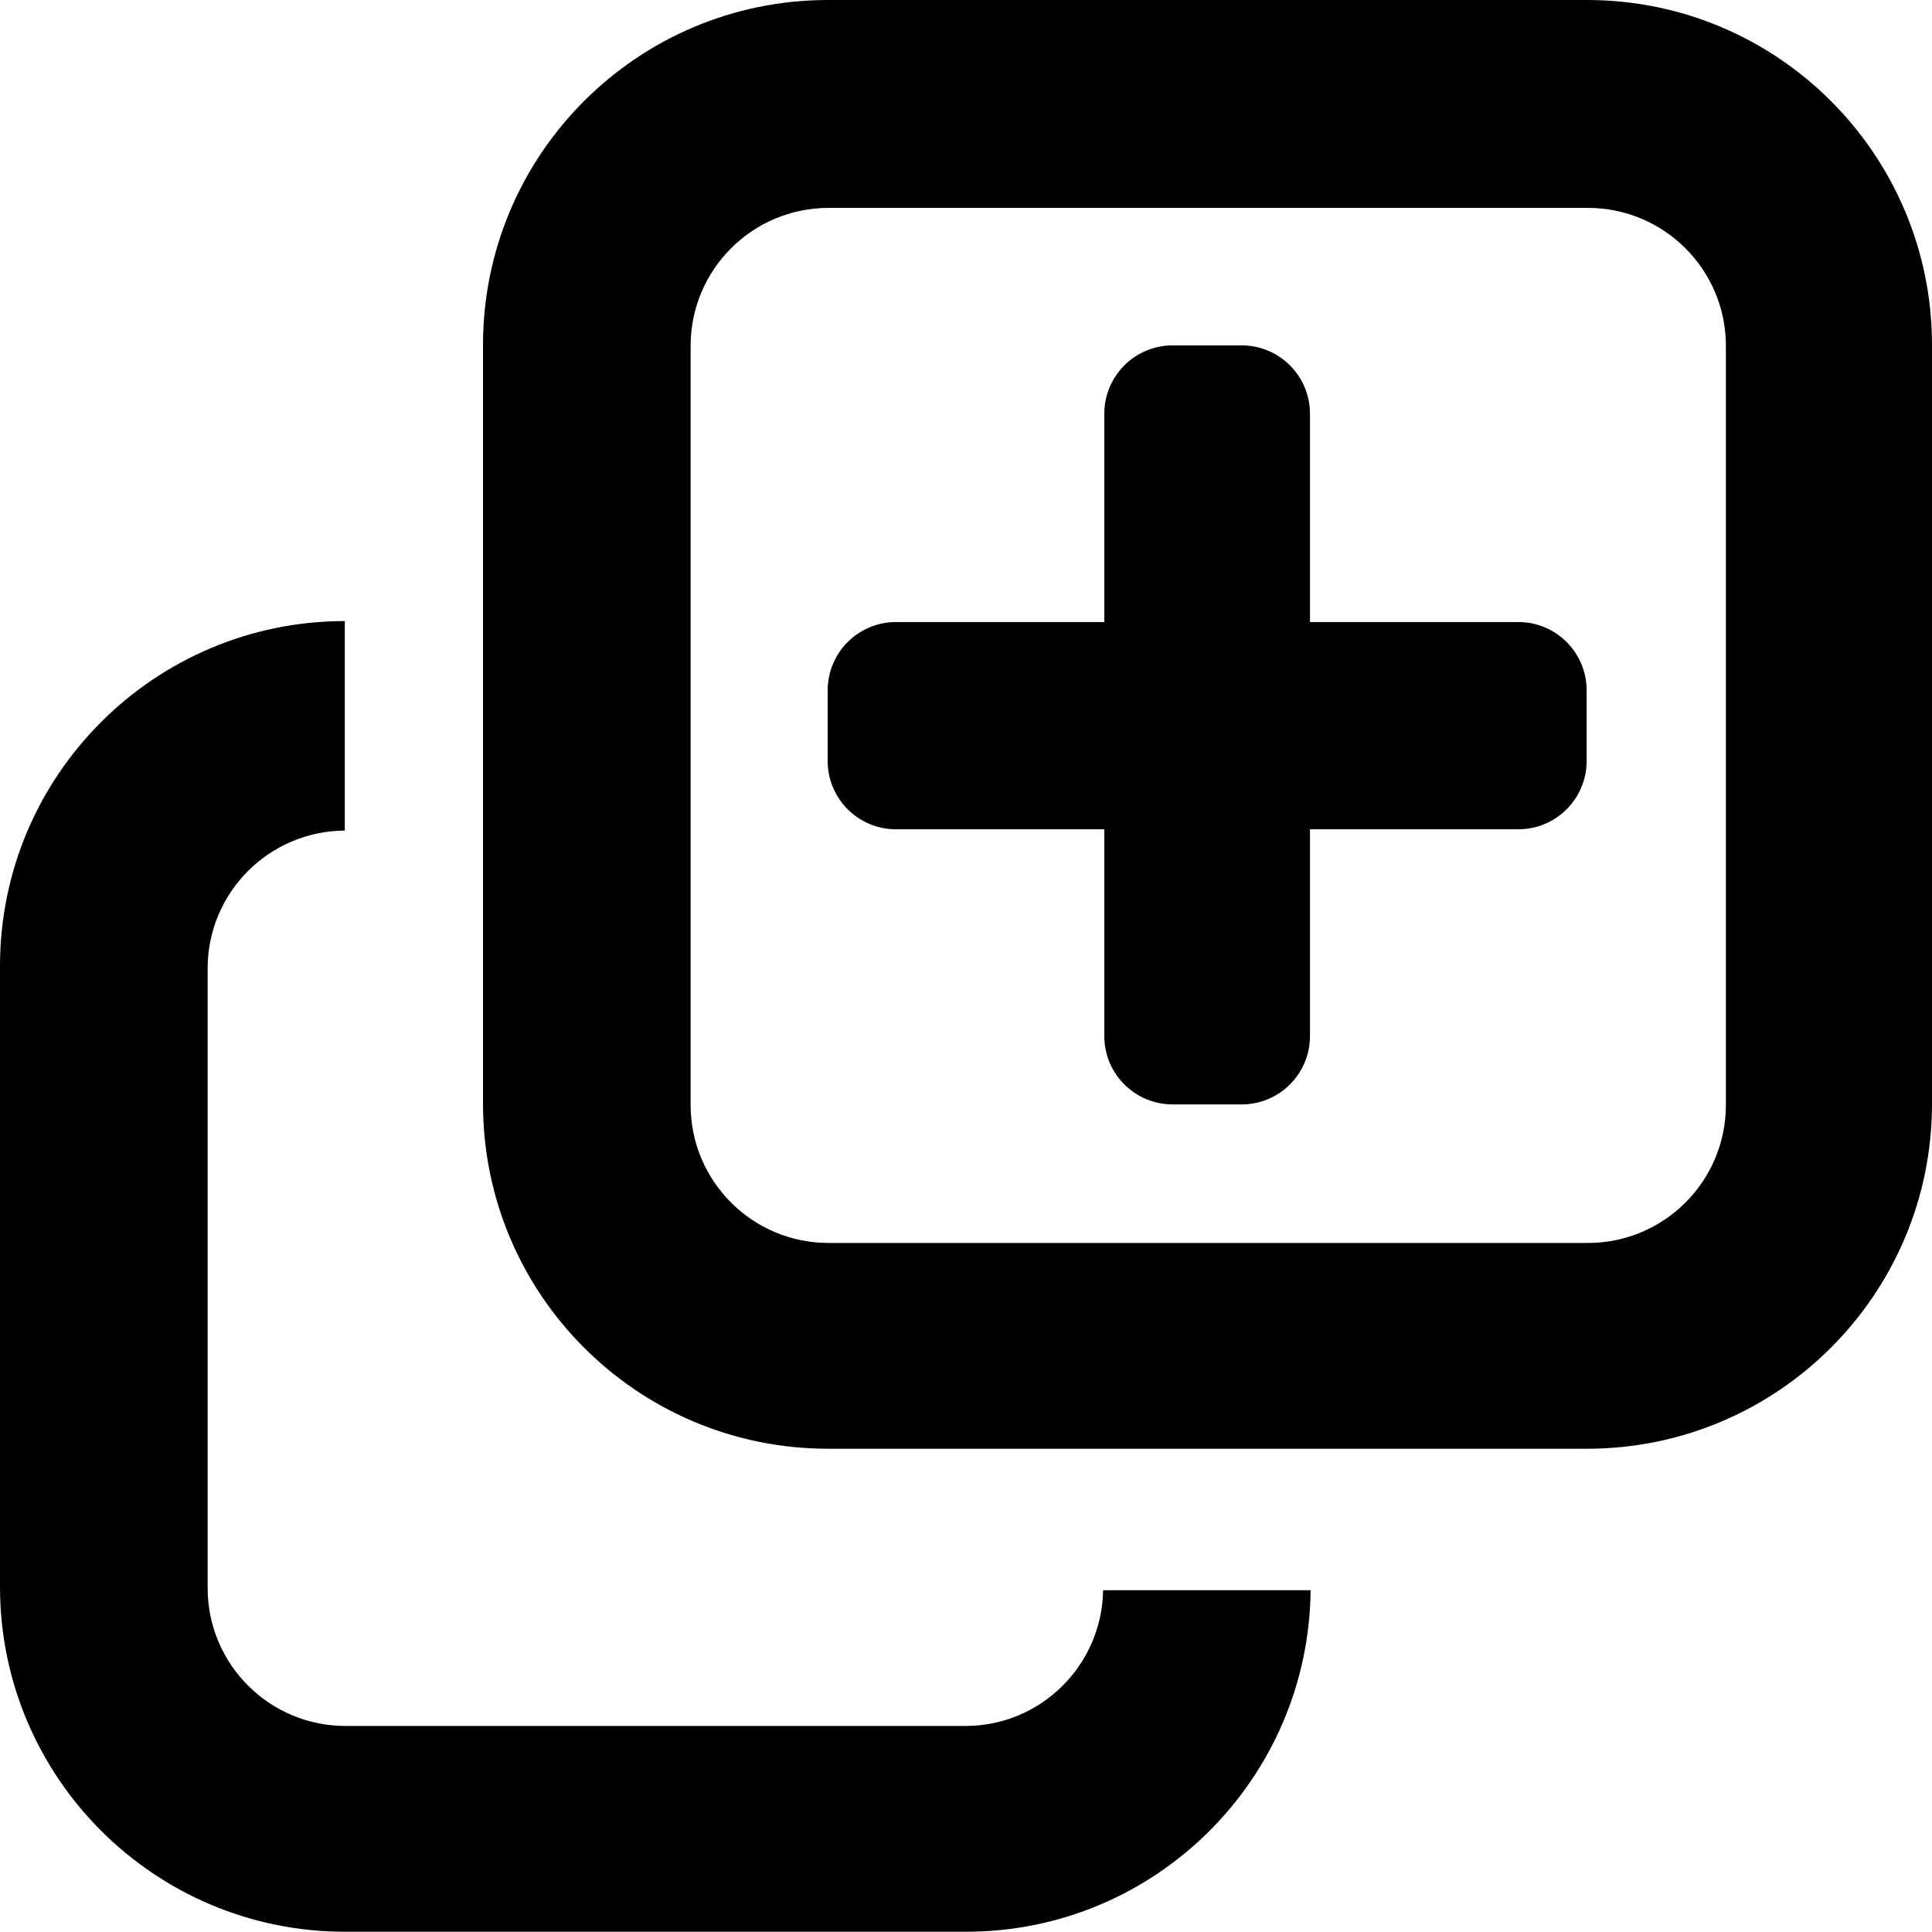
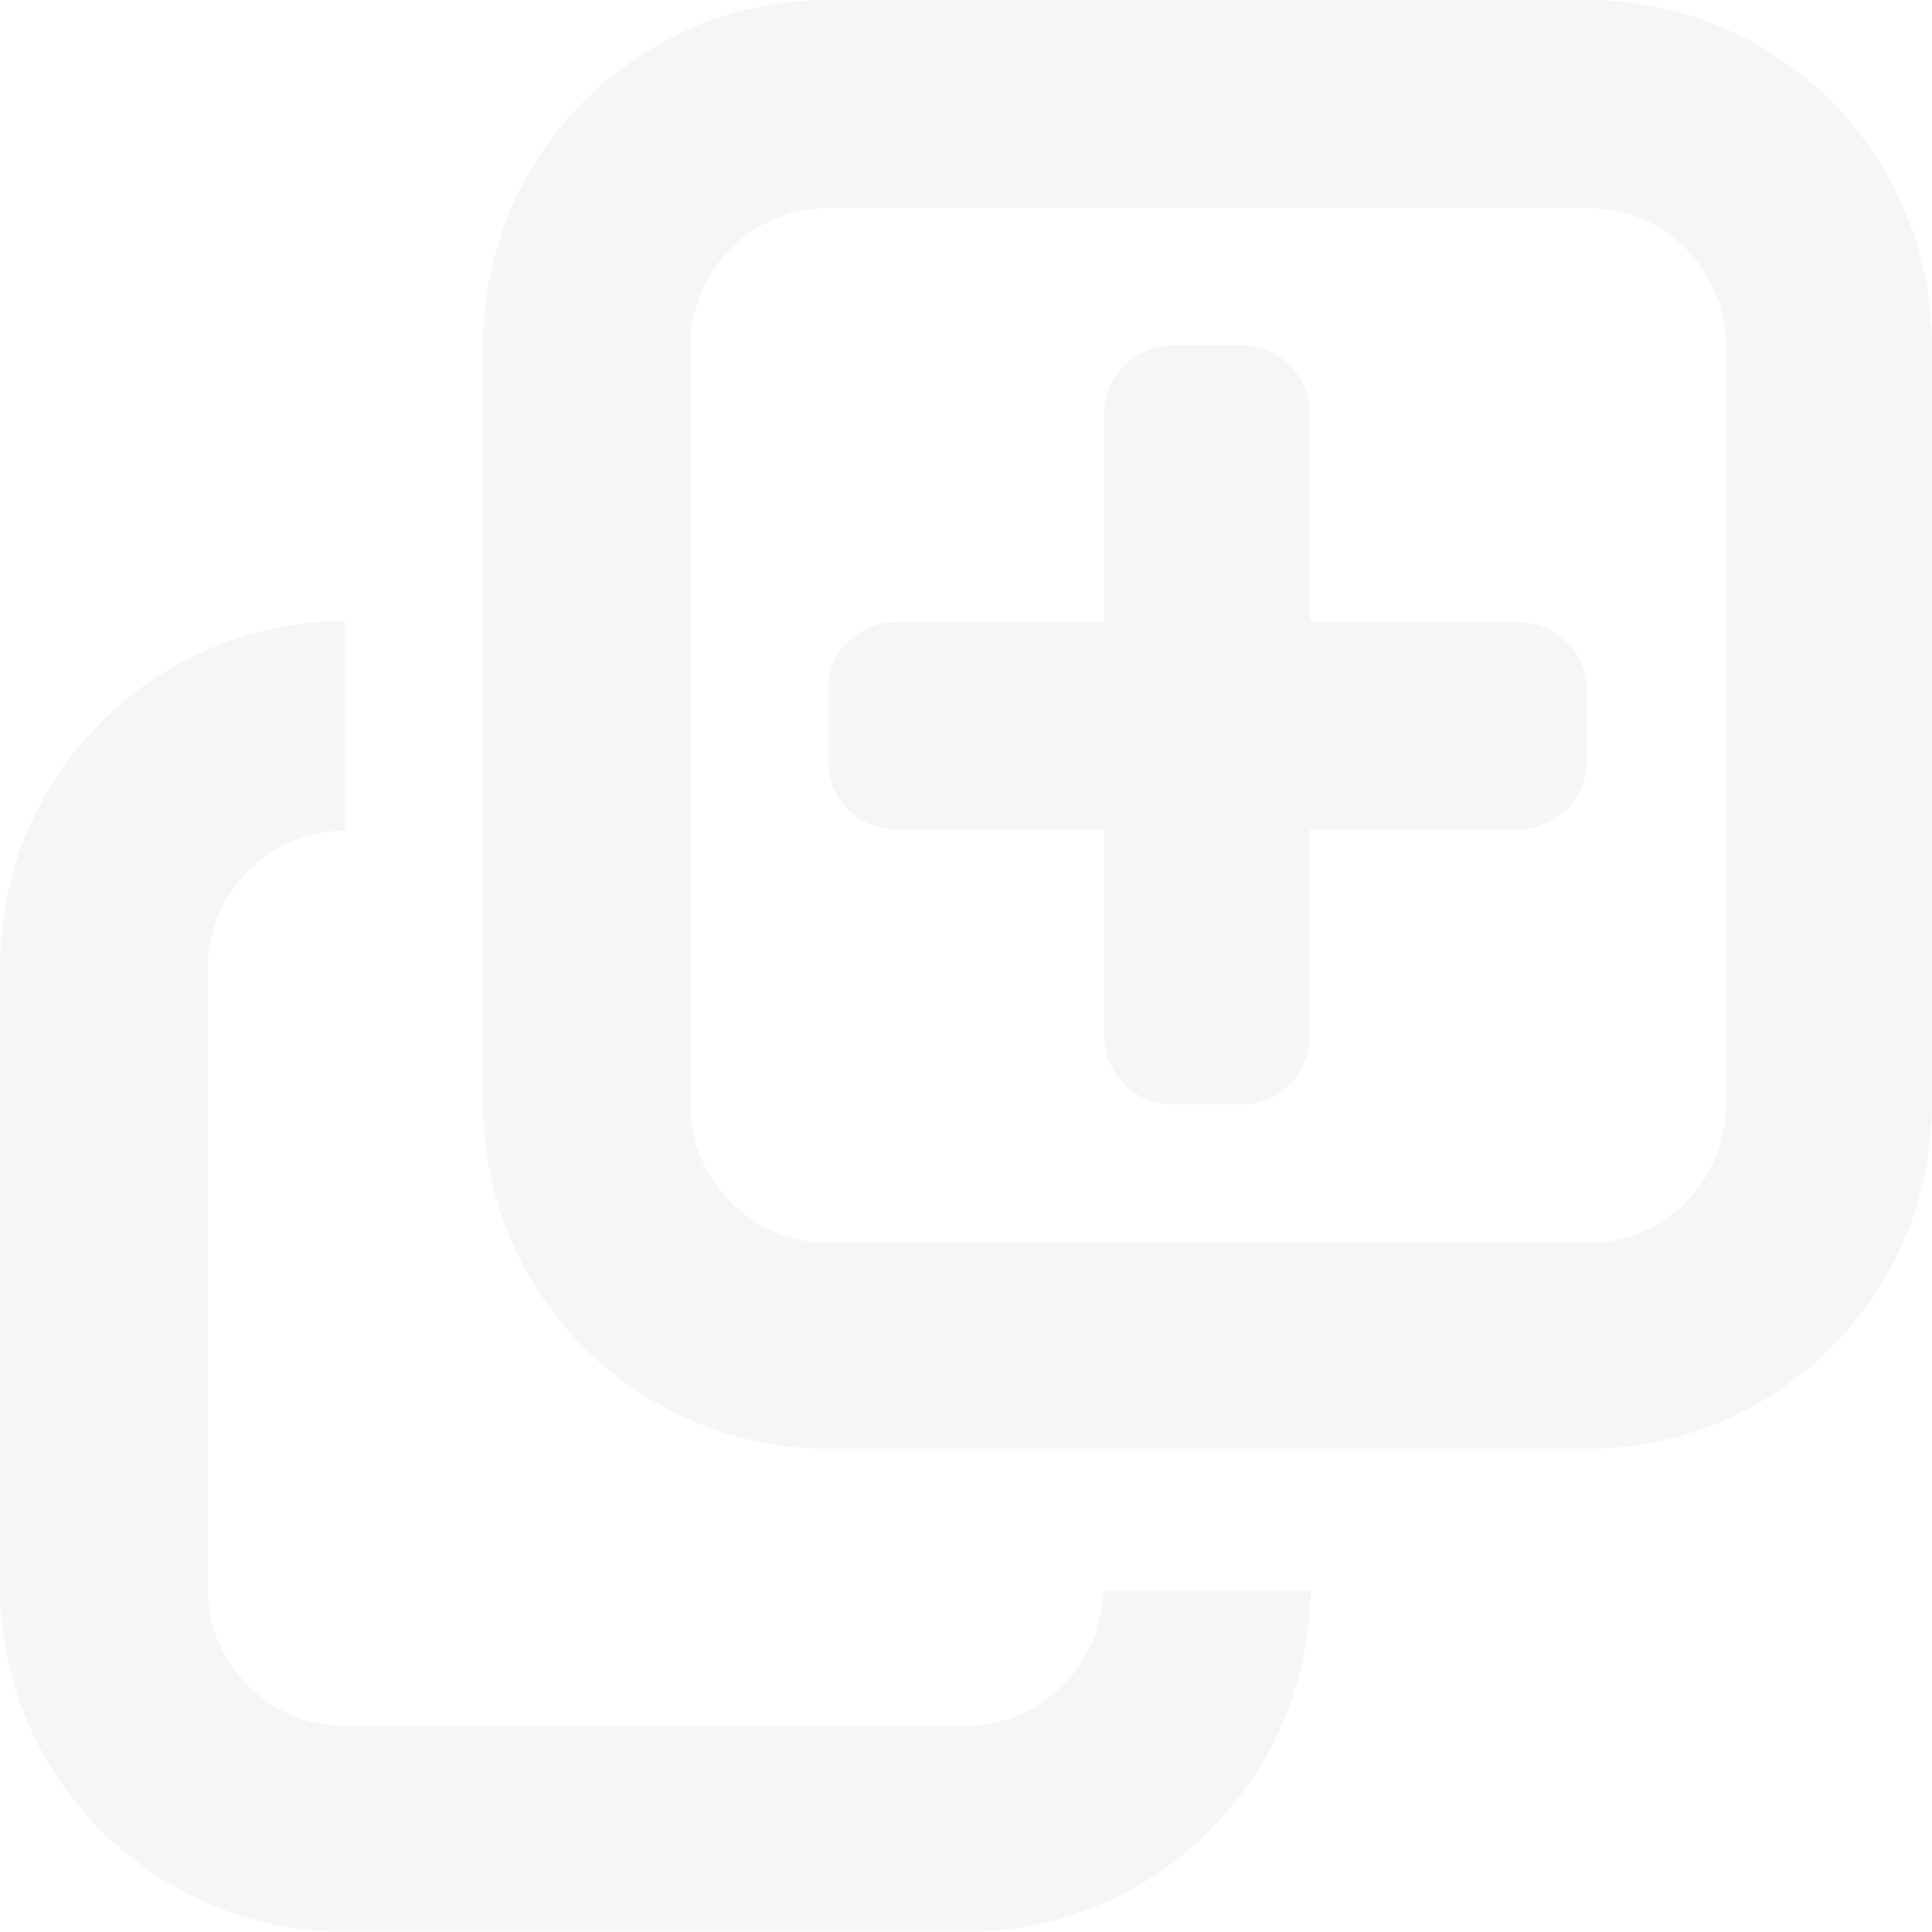
<svg xmlns="http://www.w3.org/2000/svg" version="1.1" x="0px" y="0px" viewBox="0 0 67.199 67.19" enable-background="new 0 0 100 100" xml:space="preserve" id="svg8" width="67.199" height="67.19">
  <defs id="defs12" />
-   <path d="M 55.198,50.39 H 28.8 c -6.627,0 -12,-5.373 -12,-12 V 12 c 0,-6.627 5.372,-12 12,-12 h 26.399 c 6.628,0 12,5.373 12,12 v 26.389 c 0,6.628 -5.373,12.001 -12.001,12.001 z M 60.03,12.031 c 0,-2.651 -2.149,-4.8 -4.8,-4.8 H 28.821 c -2.651,0 -4.8,2.149 -4.8,4.8 v 26.402 c 0,2.651 2.149,4.8 4.8,4.8 H 55.23 c 2.651,0 4.8,-2.149 4.8,-4.8 z m -7.22,16.813 h -7.246 v 7.193 c 0,1.312 -1.064,2.377 -2.377,2.377 h -2.4 c -1.313,0 -2.377,-1.064 -2.377,-2.377 v -7.193 h -7.246 c -1.313,0 -2.376,-1.064 -2.376,-2.377 v -2.454 c 0,-1.313 1.064,-2.377 2.376,-2.377 H 38.41 V 14.39 c 0,-1.313 1.064,-2.377 2.377,-2.377 h 2.4 c 1.313,0 2.377,1.064 2.377,2.377 v 7.246 h 7.246 c 1.313,0 2.377,1.064 2.377,2.377 v 2.454 c 0,1.313 -1.064,2.377 -2.377,2.377 z M 12.021,60.033 h 21.556 c 2.624,0 4.749,-2.108 4.792,-4.722 h 7.217 C 45.519,61.881 40.184,67.19 33.599,67.19 H 12 c -6.627,0 -12,-5.373 -12,-12 V 33.601 C 0,26.976 5.369,21.606 11.993,21.602 v 7.287 c -2.637,0.016 -4.771,2.156 -4.771,4.797 v 21.548 c -0.001,2.65 2.148,4.799 4.799,4.799 z" id="path2" style="clip-rule:evenodd;fill-rule:evenodd" />
+   <path d="M 55.198,50.39 H 28.8 c -6.627,0 -12,-5.373 -12,-12 V 12 c 0,-6.627 5.372,-12 12,-12 h 26.399 c 6.628,0 12,5.373 12,12 v 26.389 c 0,6.628 -5.373,12.001 -12.001,12.001 z M 60.03,12.031 c 0,-2.651 -2.149,-4.8 -4.8,-4.8 H 28.821 c -2.651,0 -4.8,2.149 -4.8,4.8 v 26.402 c 0,2.651 2.149,4.8 4.8,4.8 H 55.23 c 2.651,0 4.8,-2.149 4.8,-4.8 z m -7.22,16.813 h -7.246 v 7.193 c 0,1.312 -1.064,2.377 -2.377,2.377 h -2.4 c -1.313,0 -2.377,-1.064 -2.377,-2.377 v -7.193 h -7.246 c -1.313,0 -2.376,-1.064 -2.376,-2.377 v -2.454 c 0,-1.313 1.064,-2.377 2.376,-2.377 H 38.41 V 14.39 c 0,-1.313 1.064,-2.377 2.377,-2.377 h 2.4 c 1.313,0 2.377,1.064 2.377,2.377 v 7.246 h 7.246 c 1.313,0 2.377,1.064 2.377,2.377 v 2.454 c 0,1.313 -1.064,2.377 -2.377,2.377 z M 12.021,60.033 h 21.556 c 2.624,0 4.749,-2.108 4.792,-4.722 h 7.217 C 45.519,61.881 40.184,67.19 33.599,67.19 H 12 c -6.627,0 -12,-5.373 -12,-12 V 33.601 C 0,26.976 5.369,21.606 11.993,21.602 v 7.287 c -2.637,0.016 -4.771,2.156 -4.771,4.797 v 21.548 c -0.001,2.65 2.148,4.799 4.799,4.799 z" id="path2" style="clip-rule:evenodd;fill-rule:evenodd;fill:#f6f6f6;fill-opacity:1" />
</svg>
